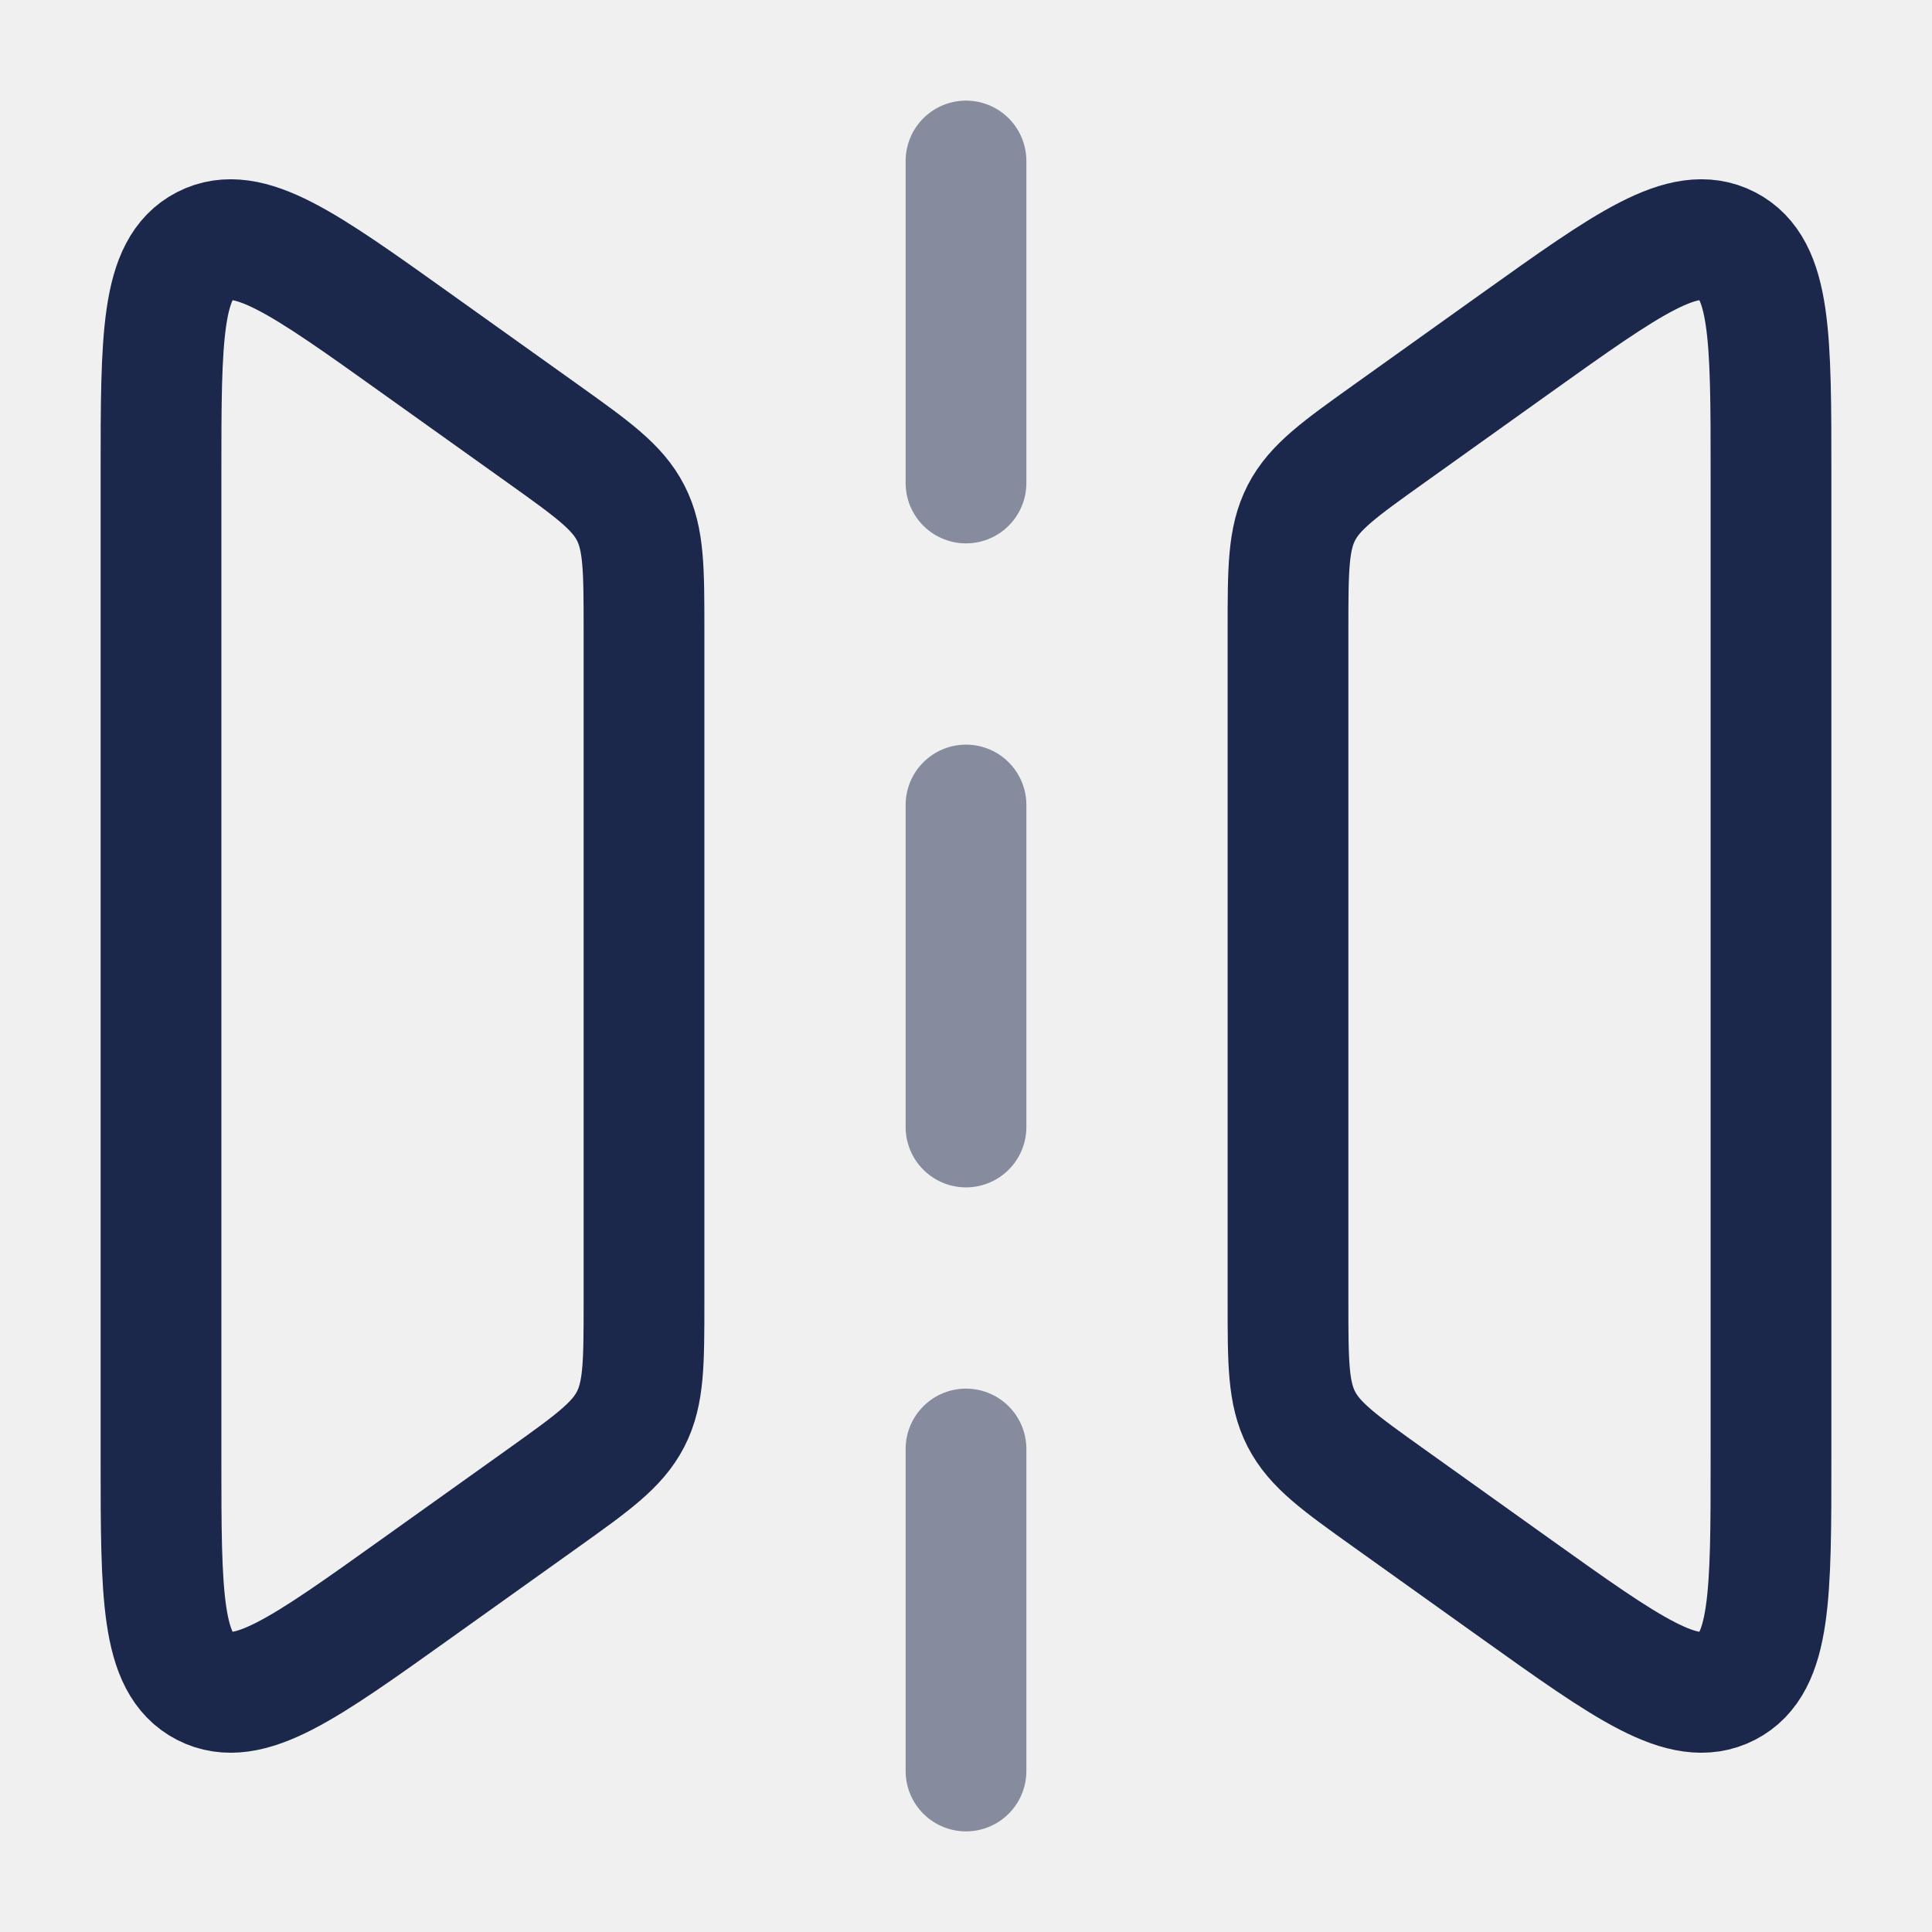
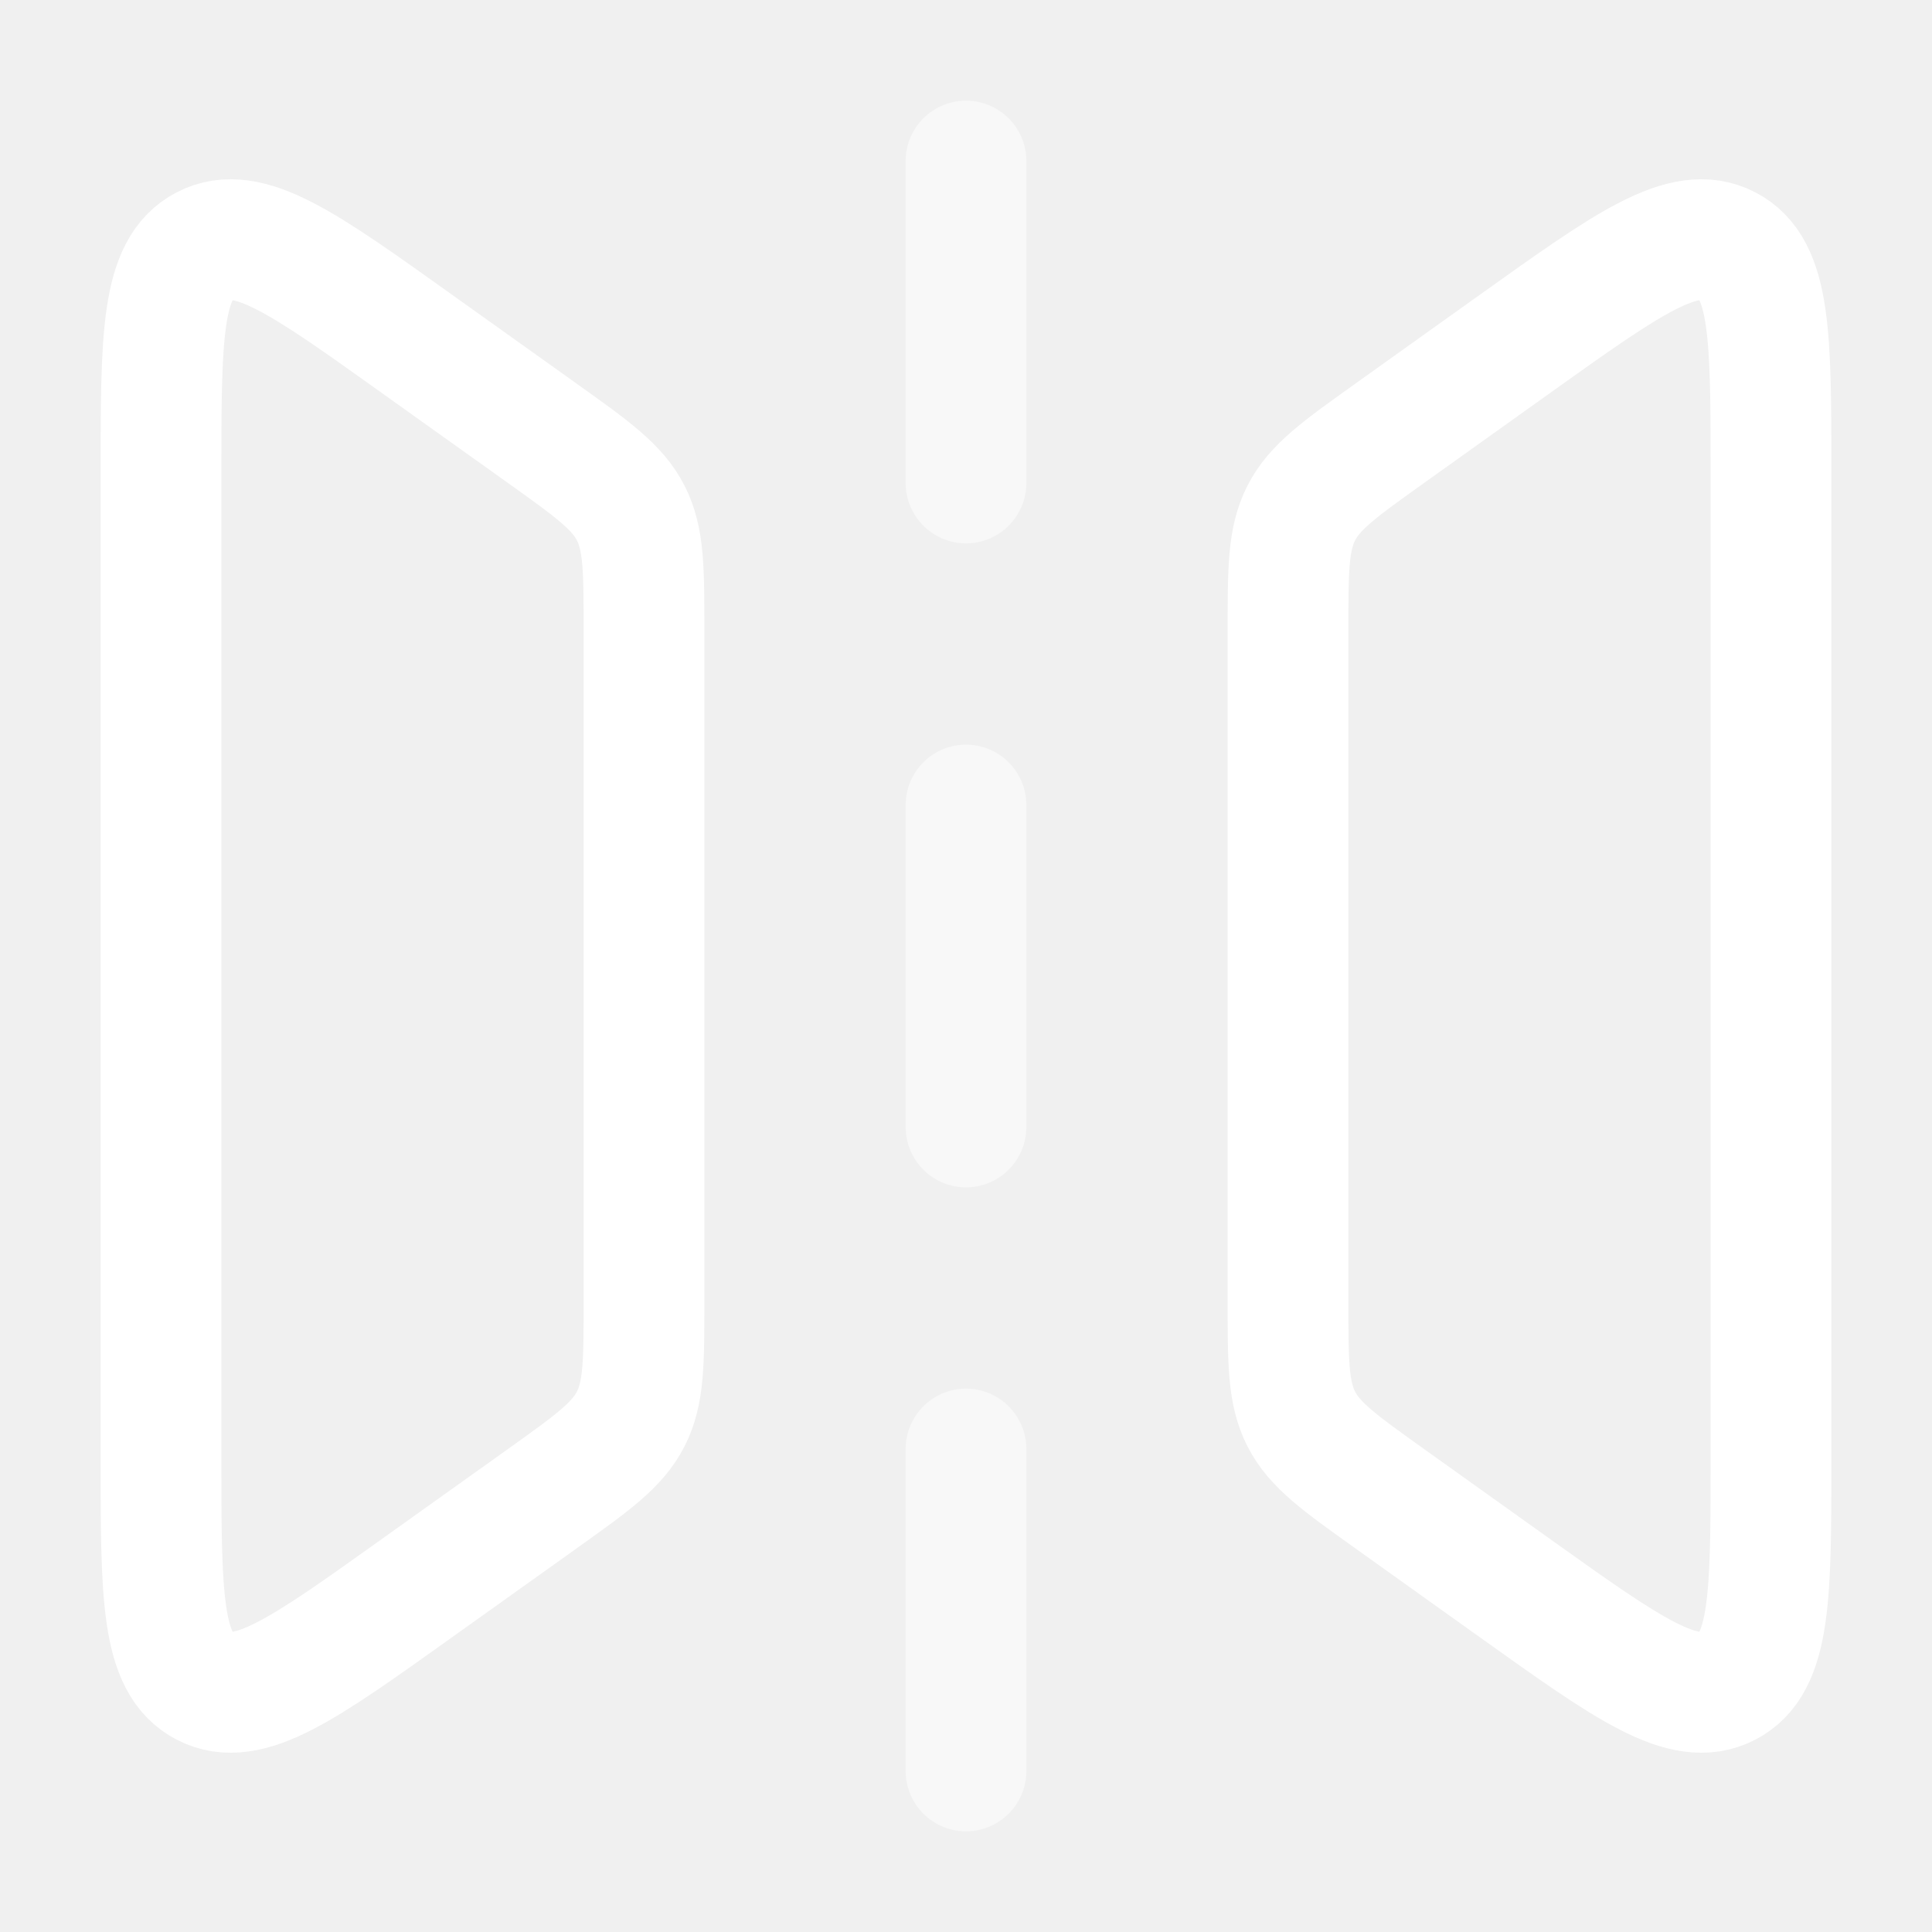
- <svg xmlns="http://www.w3.org/2000/svg" width="800px" height="800px" viewBox="0 0 24 24" fill="none">
-   <path d="M2 18.114V5.886C2 4.184 2 3.333 2.542 3.054C3.085 2.775 3.777 3.27 5.162 4.259L6.744 5.388C7.36 5.828 7.668 6.048 7.834 6.371C8 6.694 8 7.073 8 7.83V16.171C8 16.927 8 17.306 7.834 17.629C7.668 17.952 7.36 18.172 6.744 18.612L5.162 19.741C3.777 20.73 3.085 21.225 2.542 20.946C2 20.667 2 19.816 2 18.114Z" stroke="#1C274C" stroke-width="1.5" />
-   <path d="M22 18.114V5.886C22 4.184 22 3.333 21.458 3.054C20.915 2.775 20.223 3.27 18.837 4.259L17.256 5.388C16.64 5.828 16.332 6.048 16.166 6.371C16 6.694 16 7.073 16 7.83V16.171C16 16.927 16 17.306 16.166 17.629C16.332 17.952 16.64 18.172 17.256 18.612L18.837 19.741C20.223 20.73 20.915 21.225 21.458 20.946C22 20.667 22 19.816 22 18.114Z" stroke="#1C274C" stroke-width="1.5" />
-   <path opacity="0.5" d="M12 14V10" stroke="#1C274C" stroke-width="1.5" stroke-linecap="round" />
-   <path opacity="0.5" d="M12 6V2" stroke="#1C274C" stroke-width="1.5" stroke-linecap="round" />
-   <path opacity="0.5" d="M12 22V18" stroke="#1C274C" stroke-width="1.5" stroke-linecap="round" />
+ <svg xmlns="http://www.w3.org/2000/svg" width="800px" height="800px" viewBox="0 0 24 24" fill="none" version="1.1" id="svg5">
+   <defs id="defs5" />
+   <path d="M2 18.114V5.886C2 4.184 2 3.333 2.542 3.054C3.085 2.775 3.777 3.27 5.162 4.259L6.744 5.388C7.36 5.828 7.668 6.048 7.834 6.371C8 6.694 8 7.073 8 7.83V16.171C8 16.927 8 17.306 7.834 17.629C7.668 17.952 7.36 18.172 6.744 18.612L5.162 19.741C3.777 20.73 3.085 21.225 2.542 20.946C2 20.667 2 19.816 2 18.114Z" stroke="#1C274C" stroke-width="1.5" id="path1" style="stroke:#ffffff;stroke-opacity:1" />
+   <path d="M22 18.114V5.886C22 4.184 22 3.333 21.458 3.054C20.915 2.775 20.223 3.27 18.837 4.259L17.256 5.388C16.64 5.828 16.332 6.048 16.166 6.371C16 6.694 16 7.073 16 7.83V16.171C16 16.927 16 17.306 16.166 17.629C16.332 17.952 16.64 18.172 17.256 18.612L18.837 19.741C20.223 20.73 20.915 21.225 21.458 20.946C22 20.667 22 19.816 22 18.114Z" stroke="#1C274C" stroke-width="1.5" id="path2" style="stroke:#ffffff;stroke-opacity:1" />
+   <path opacity="0.5" d="M12 14V10" stroke="#1C274C" stroke-width="1.5" stroke-linecap="round" id="path3" style="stroke:#ffffff;stroke-opacity:1" />
+   <path opacity="0.5" d="M12 6V2" stroke="#1C274C" stroke-width="1.5" stroke-linecap="round" id="path4" style="stroke:#ffffff;stroke-opacity:1" />
+   <path opacity="0.5" d="M12 22V18" stroke="#1C274C" stroke-width="1.5" stroke-linecap="round" id="path5" style="stroke:#ffffff;stroke-opacity:1" />
</svg>
